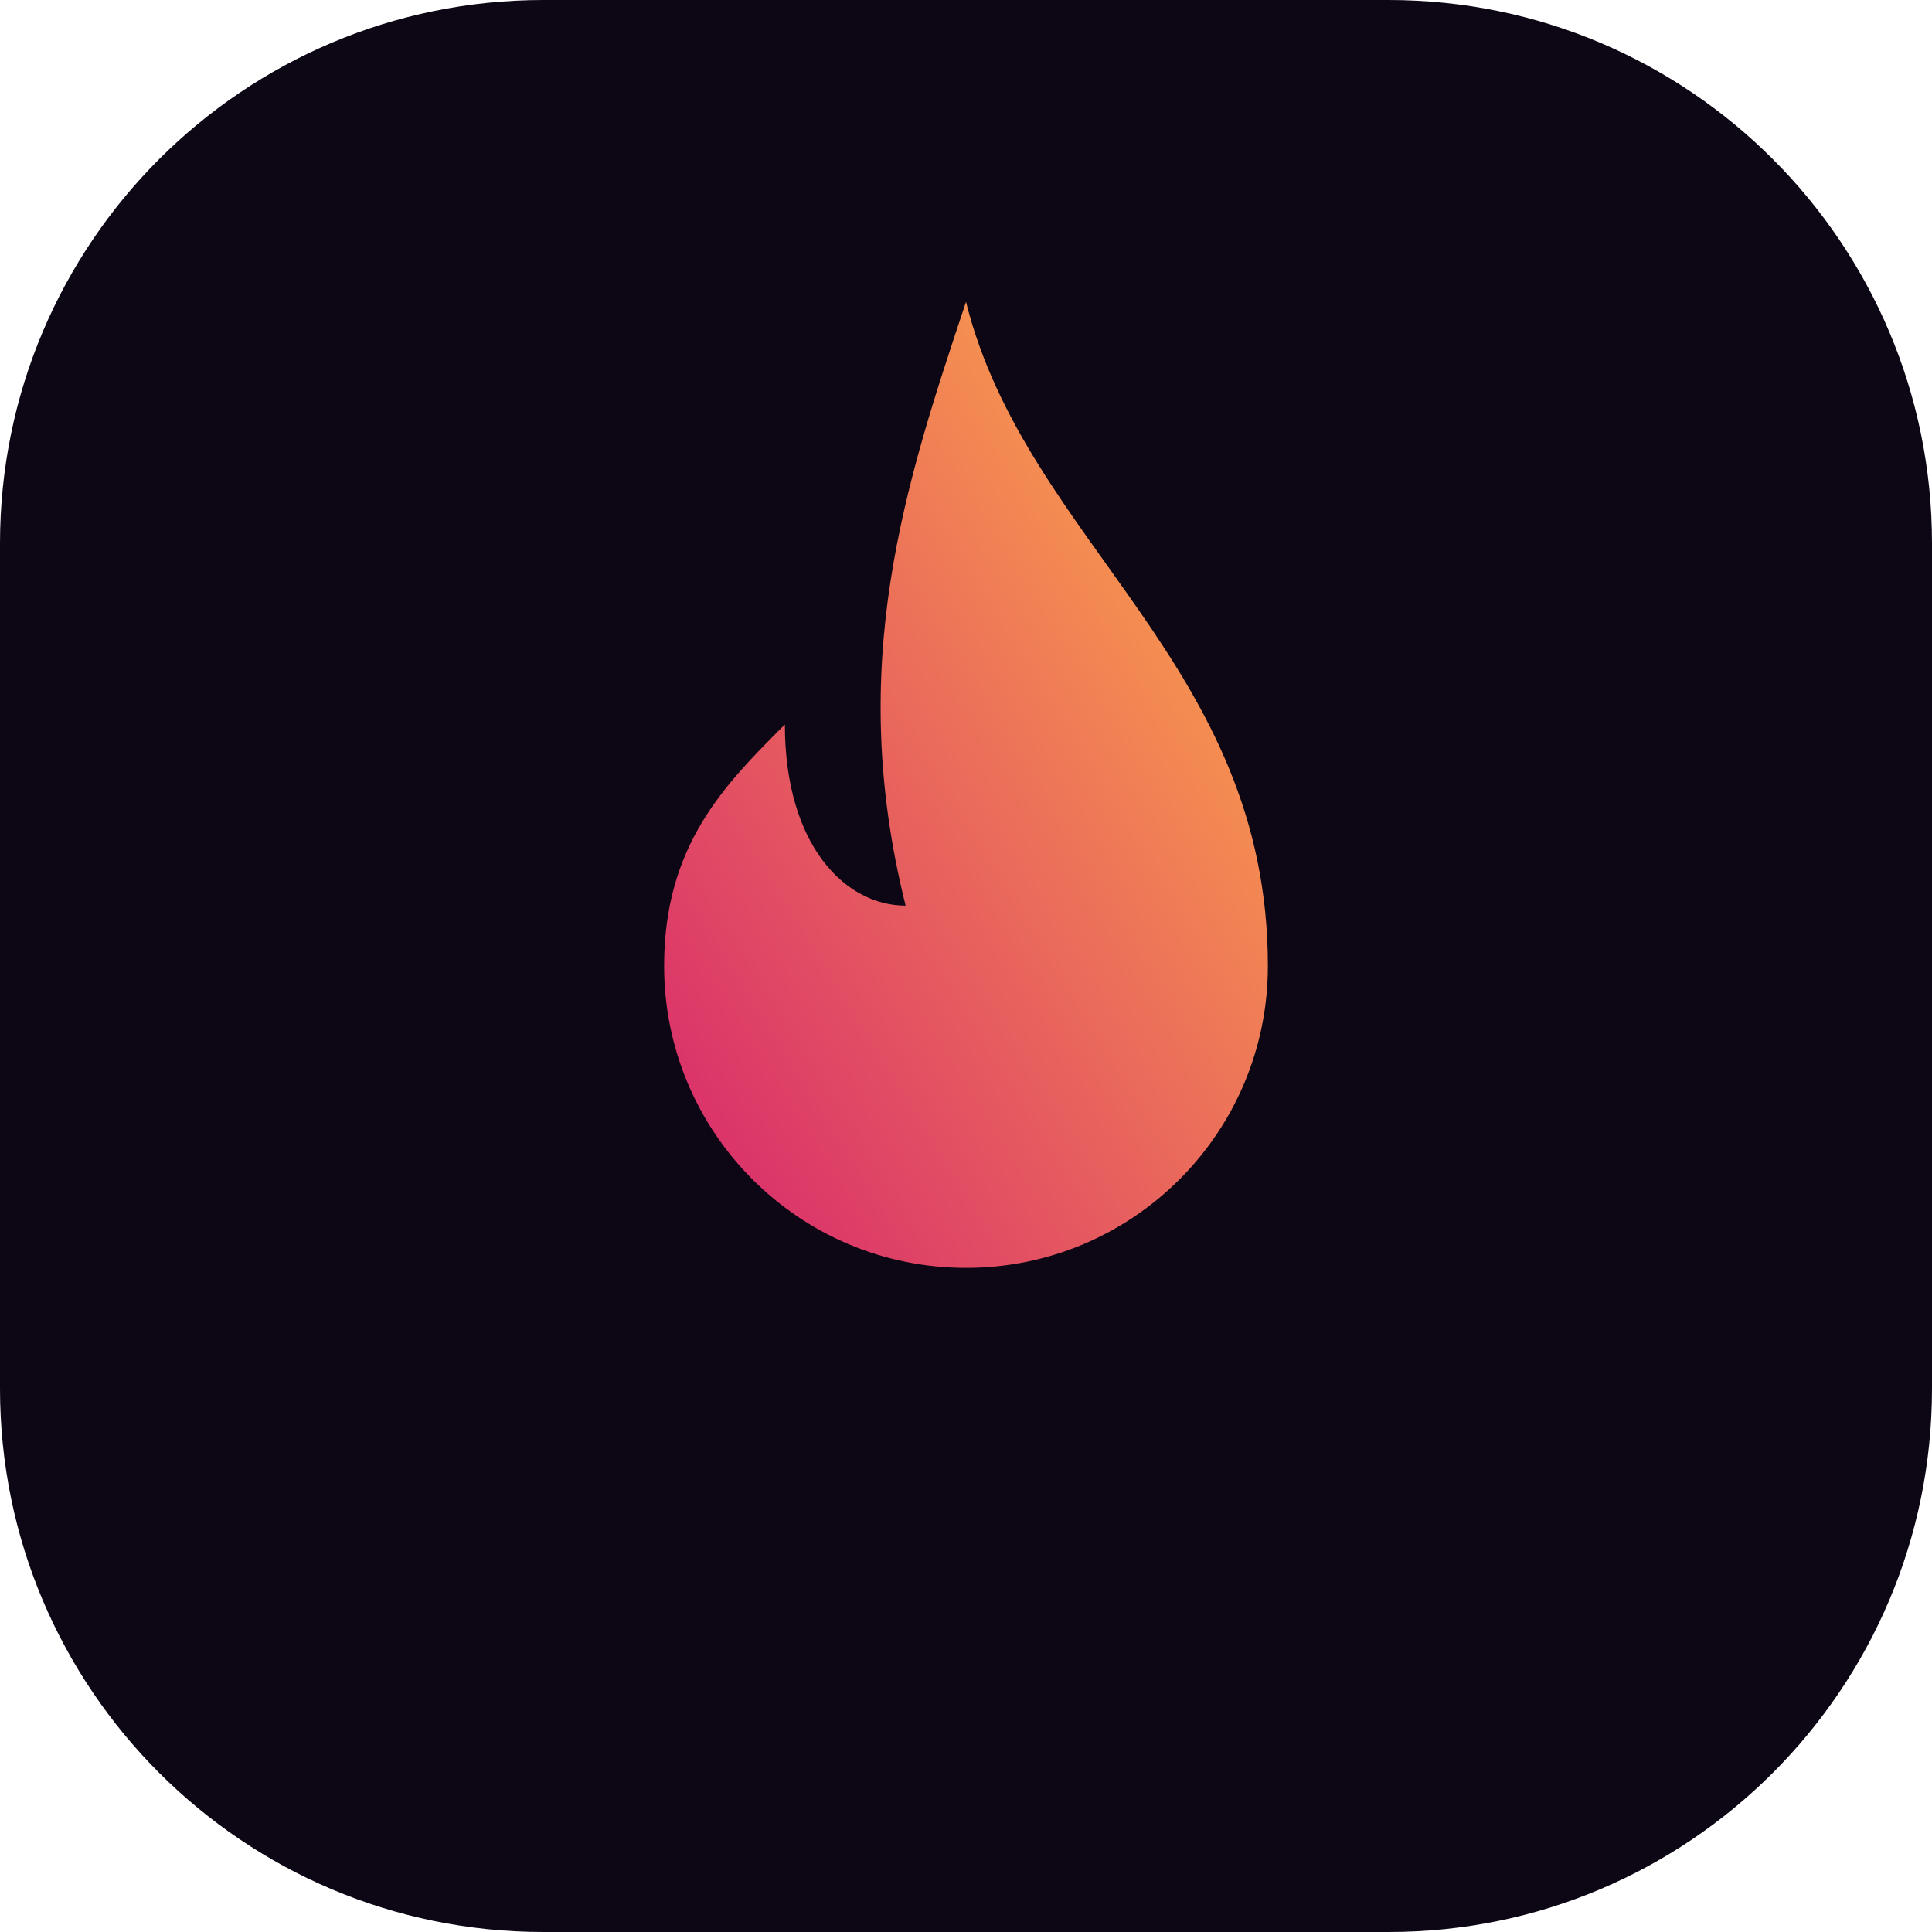
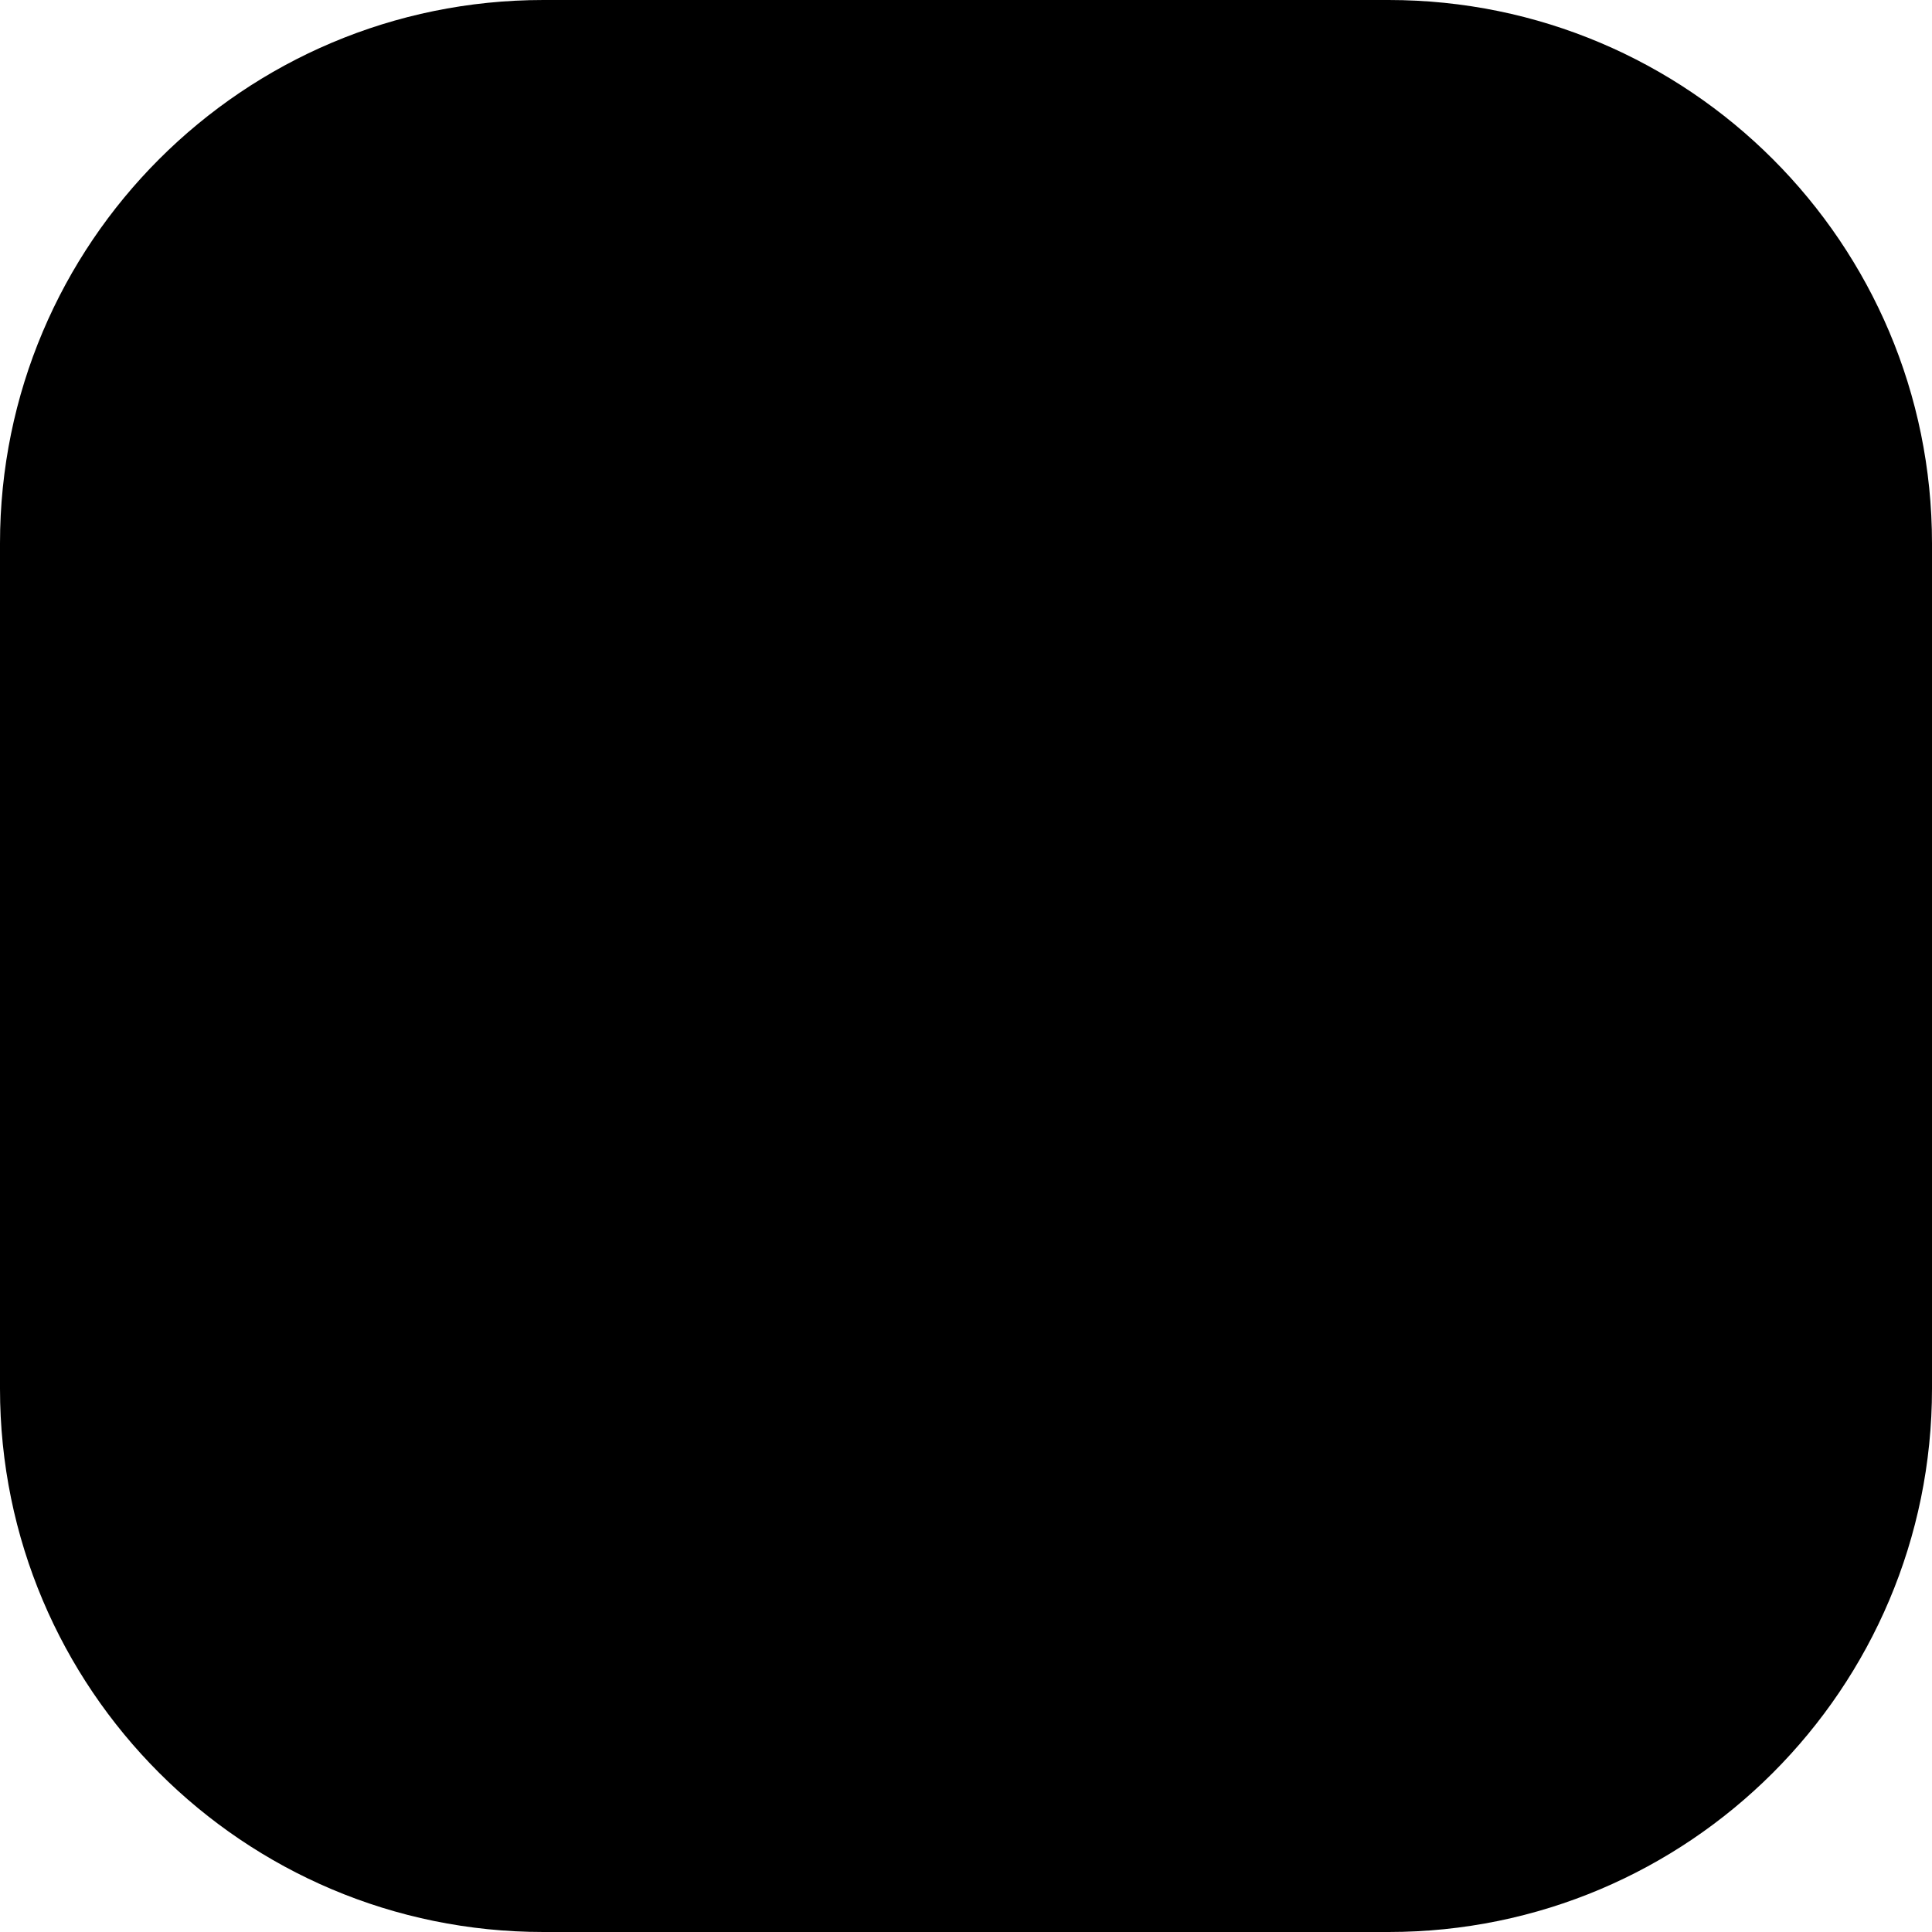
<svg xmlns="http://www.w3.org/2000/svg" viewBox="0 0 32 32">
  <defs>
    <linearGradient id="g" x1="0" y1="1" x2="1" y2="0">
-       <stop offset="0" stop-color="#d6246e" />
-       <stop offset="1" stop-color="#ffb347" />
+       <stop offset="0" stop-color="{{token:--color-primary}}" />
+       <stop offset="1" stop-color="{{token:--color-accent}}" />
    </linearGradient>
  </defs>
-   <rect width="32" height="32" rx="9" fill="#0d0614" />
+   <rect width="32" height="32" rx="9" fill="{{token:--color-bg}}" />
  <path d="M16 5c1 4 5 6 5 11a5 5 0 0 1-10 0c0-2 1-3 2-4 0 2 1 3 2 3-1-4 0-7 1-10z" fill="url(#g)" />
</svg>
